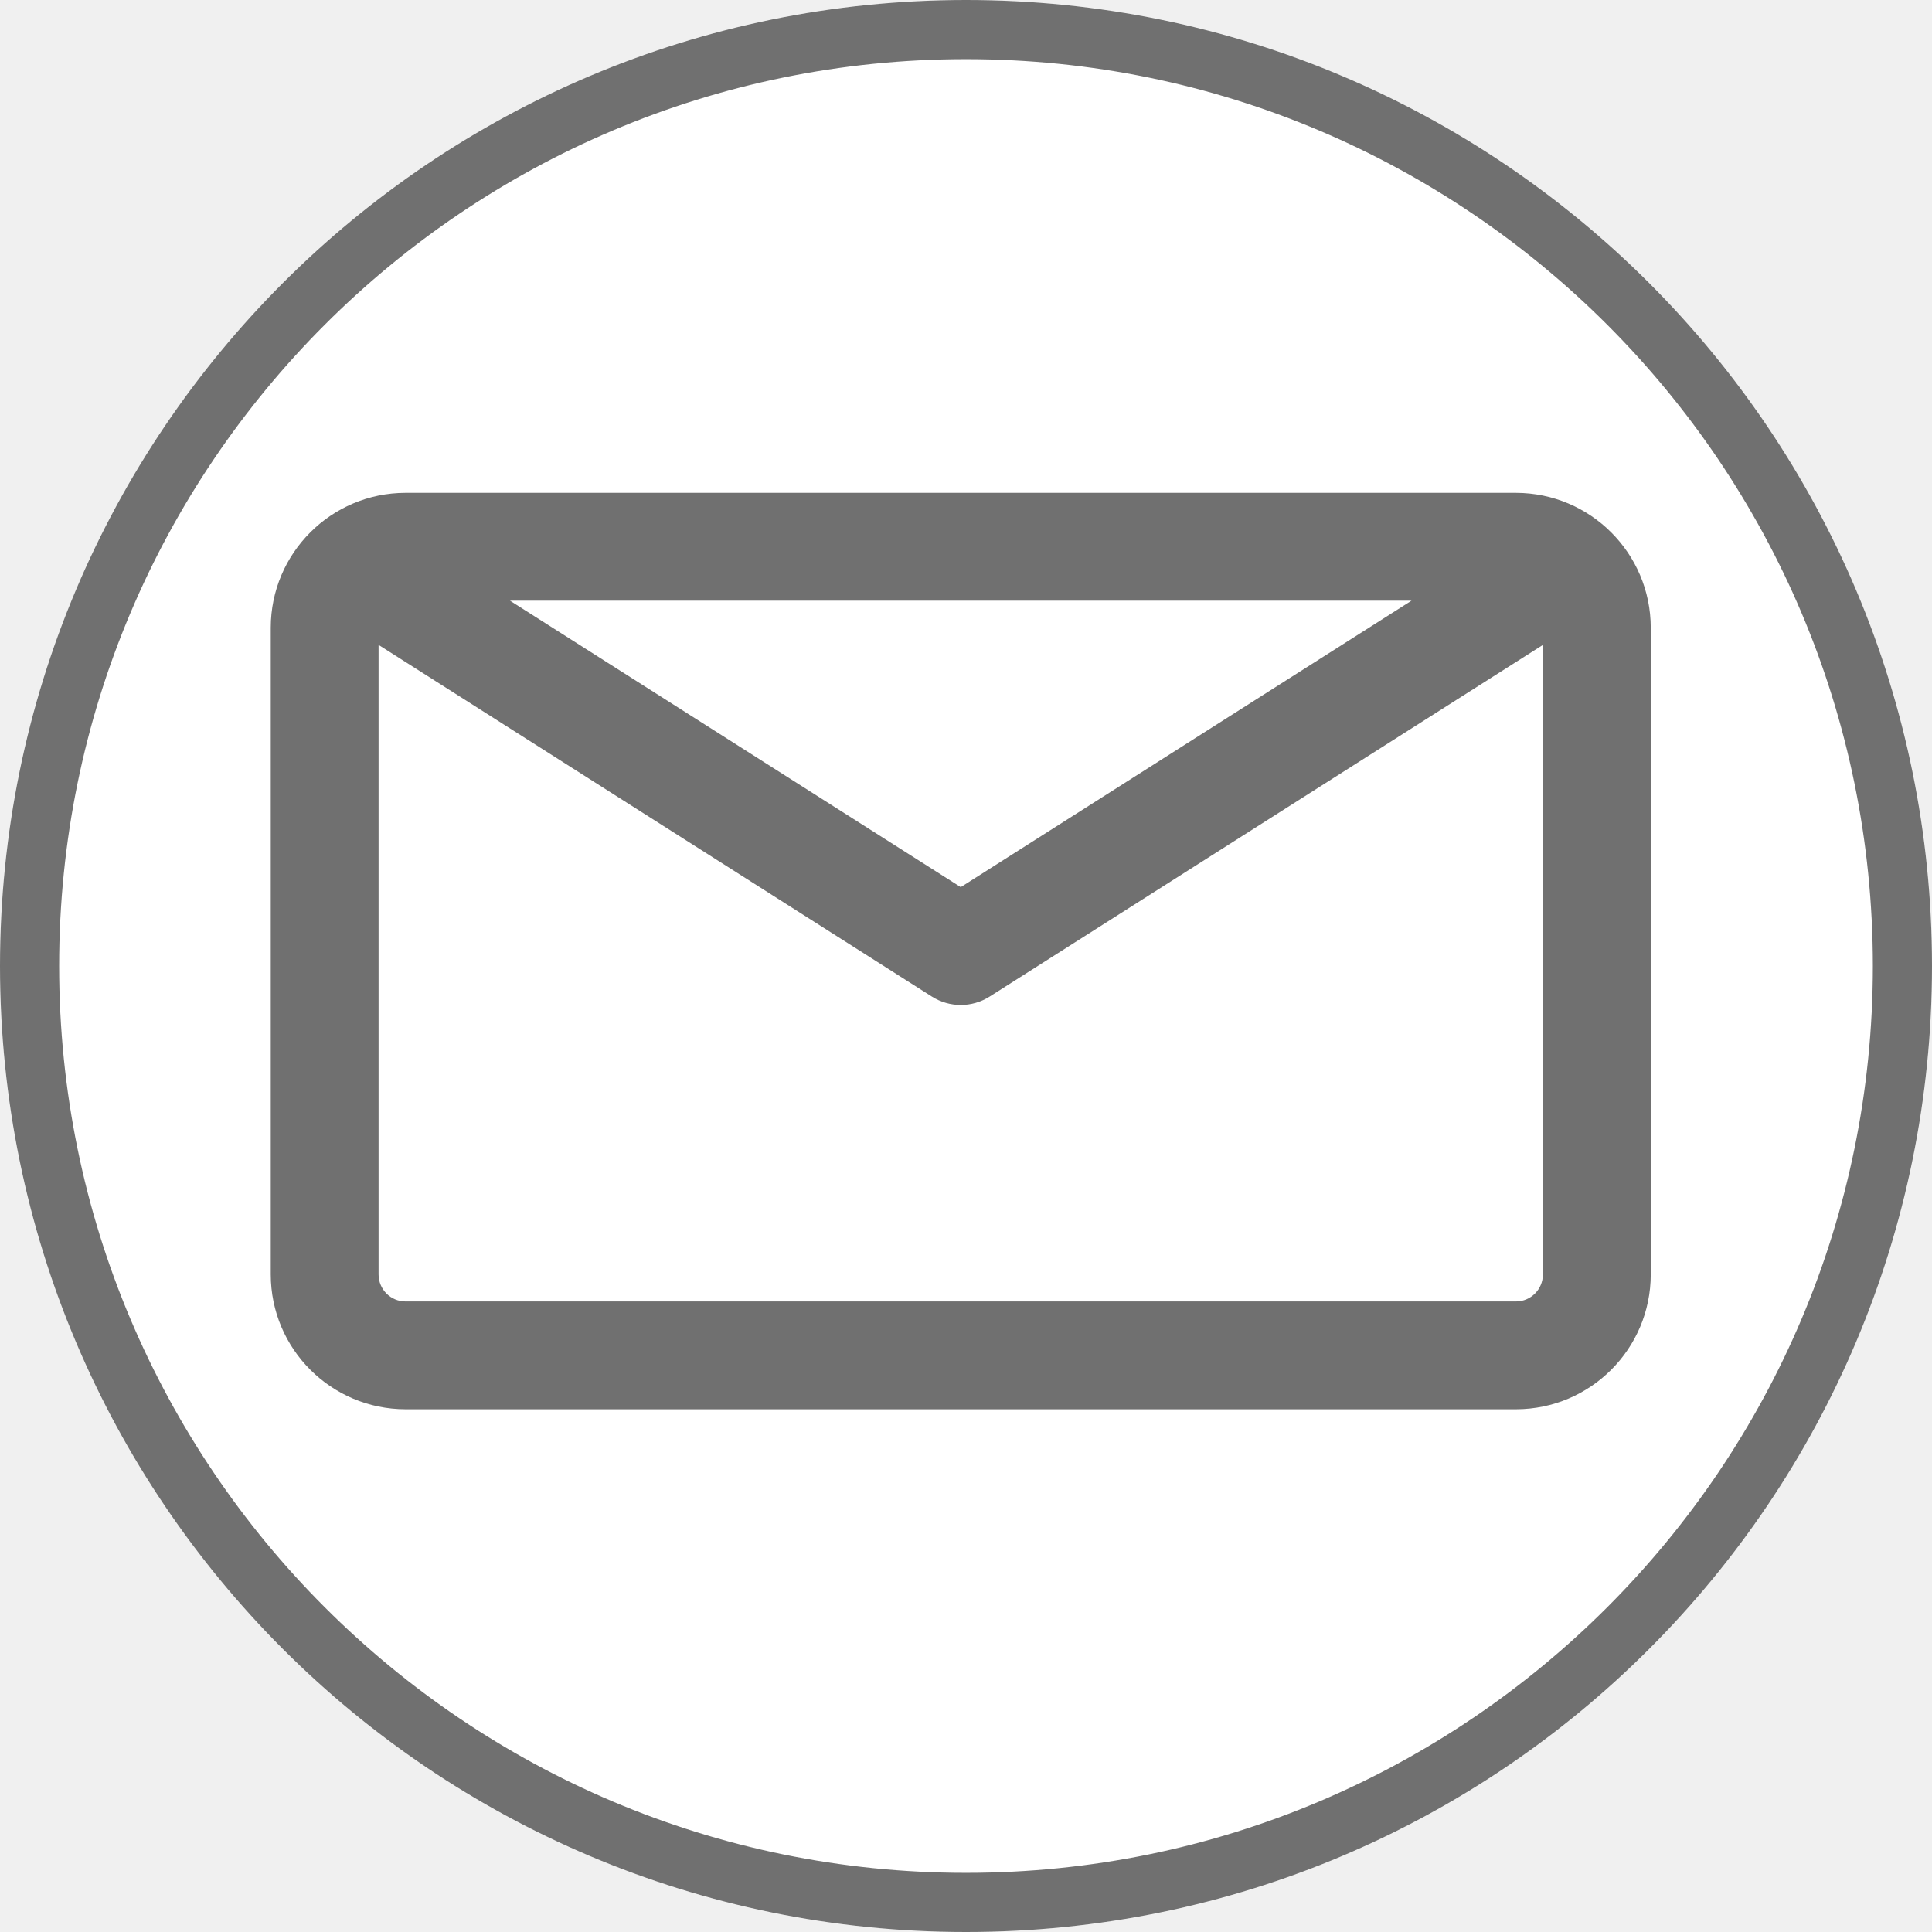
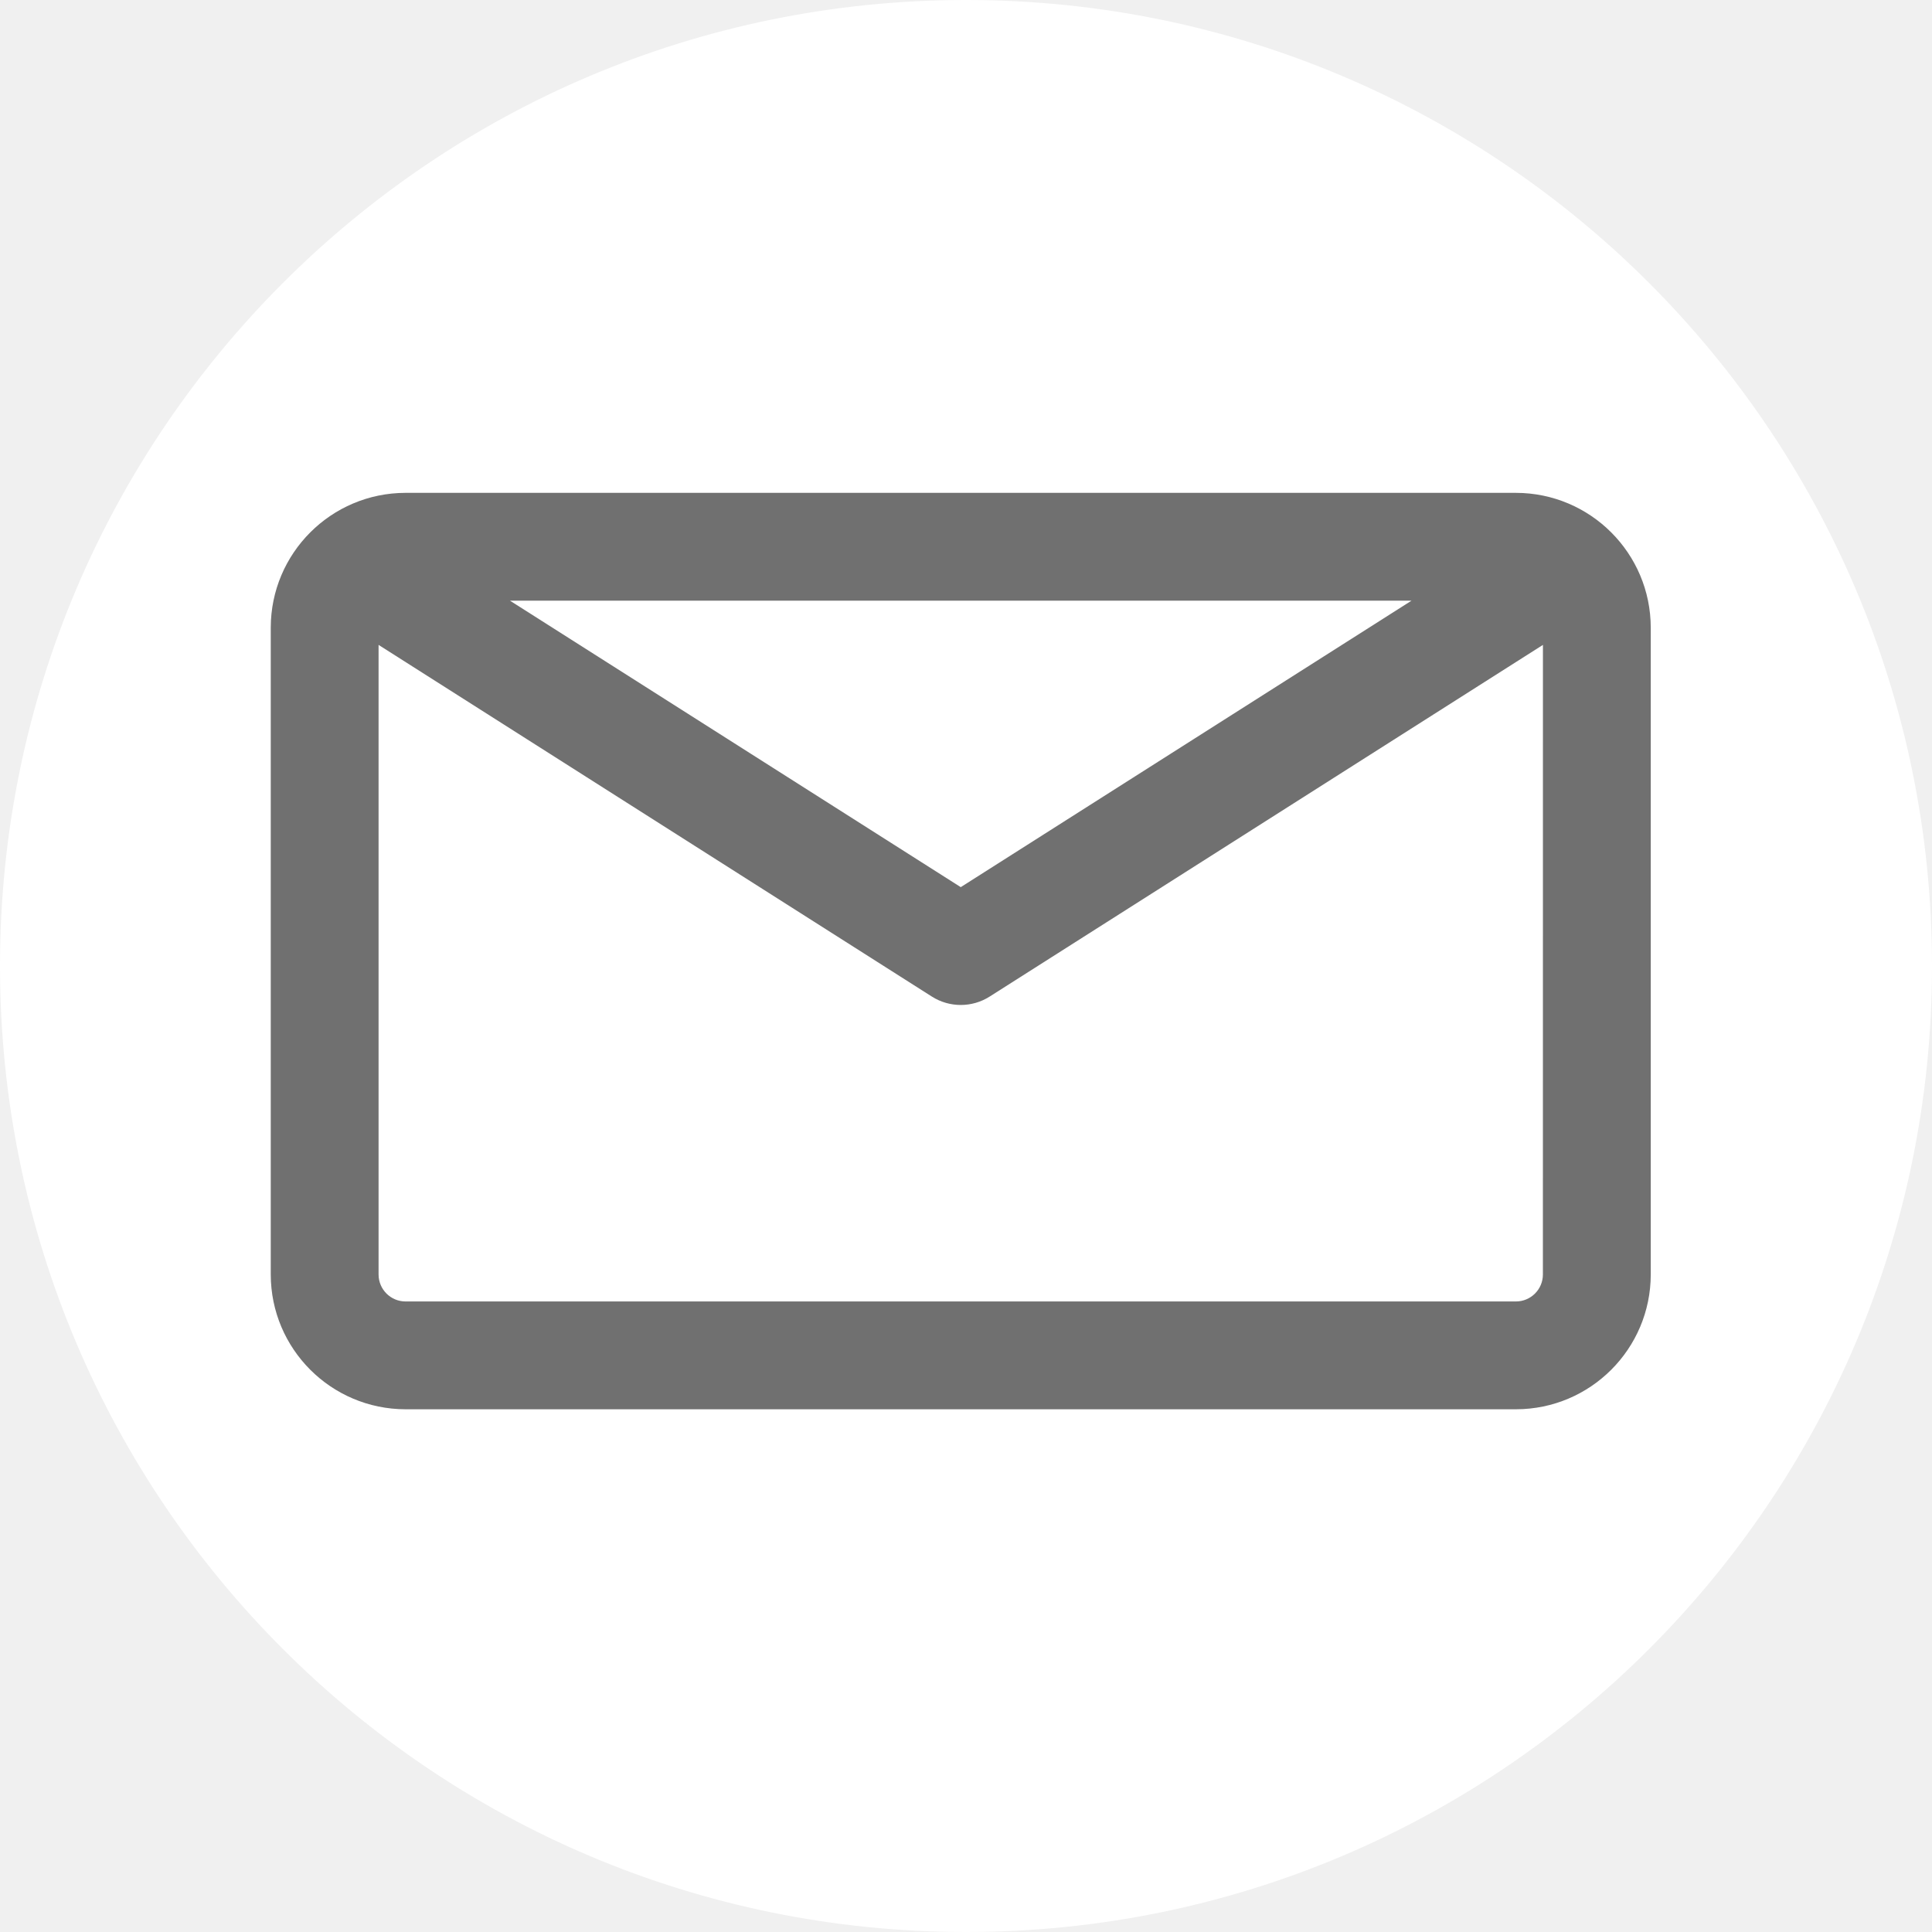
<svg xmlns="http://www.w3.org/2000/svg" width="98" height="98" viewBox="0 0 98 98">
  <g id="Grupo_466" data-name="Grupo 466" transform="translate(-582 -1119)">
-     <g id="Elipse_4" data-name="Elipse 4" transform="translate(582 1119)" fill="#fff" stroke="#707070" stroke-width="3">
+     <g id="Elipse_4" data-name="Elipse 4" transform="translate(582 1119)" fill="#fff" stroke-width="3">
      <circle cx="49" cy="49" r="49" stroke="none" />
      <circle cx="49" cy="49" r="47.5" fill="none" />
    </g>
    <g id="_021-multimedia" data-name="021-multimedia" transform="translate(595.734 1058)">
      <g id="Grupo_19" data-name="Grupo 19" transform="translate(0 86)">
        <path id="Trazado_3" data-name="Trazado 3" d="M63.164,86H6.836A6.844,6.844,0,0,0,0,92.836v32.813a6.844,6.844,0,0,0,6.836,6.836H63.164A6.844,6.844,0,0,0,70,125.648V92.836A6.847,6.847,0,0,0,63.164,86Zm-5.3,5.469L35,106,12.134,91.469Zm6.665,34.18a1.369,1.369,0,0,1-1.367,1.367H6.836a1.369,1.369,0,0,1-1.367-1.367V93.712L33.533,111.55a2.734,2.734,0,0,0,2.934,0L64.531,93.712Z" transform="translate(0 -86)" fill="#707070" />
      </g>
    </g>
  </g>
</svg>
